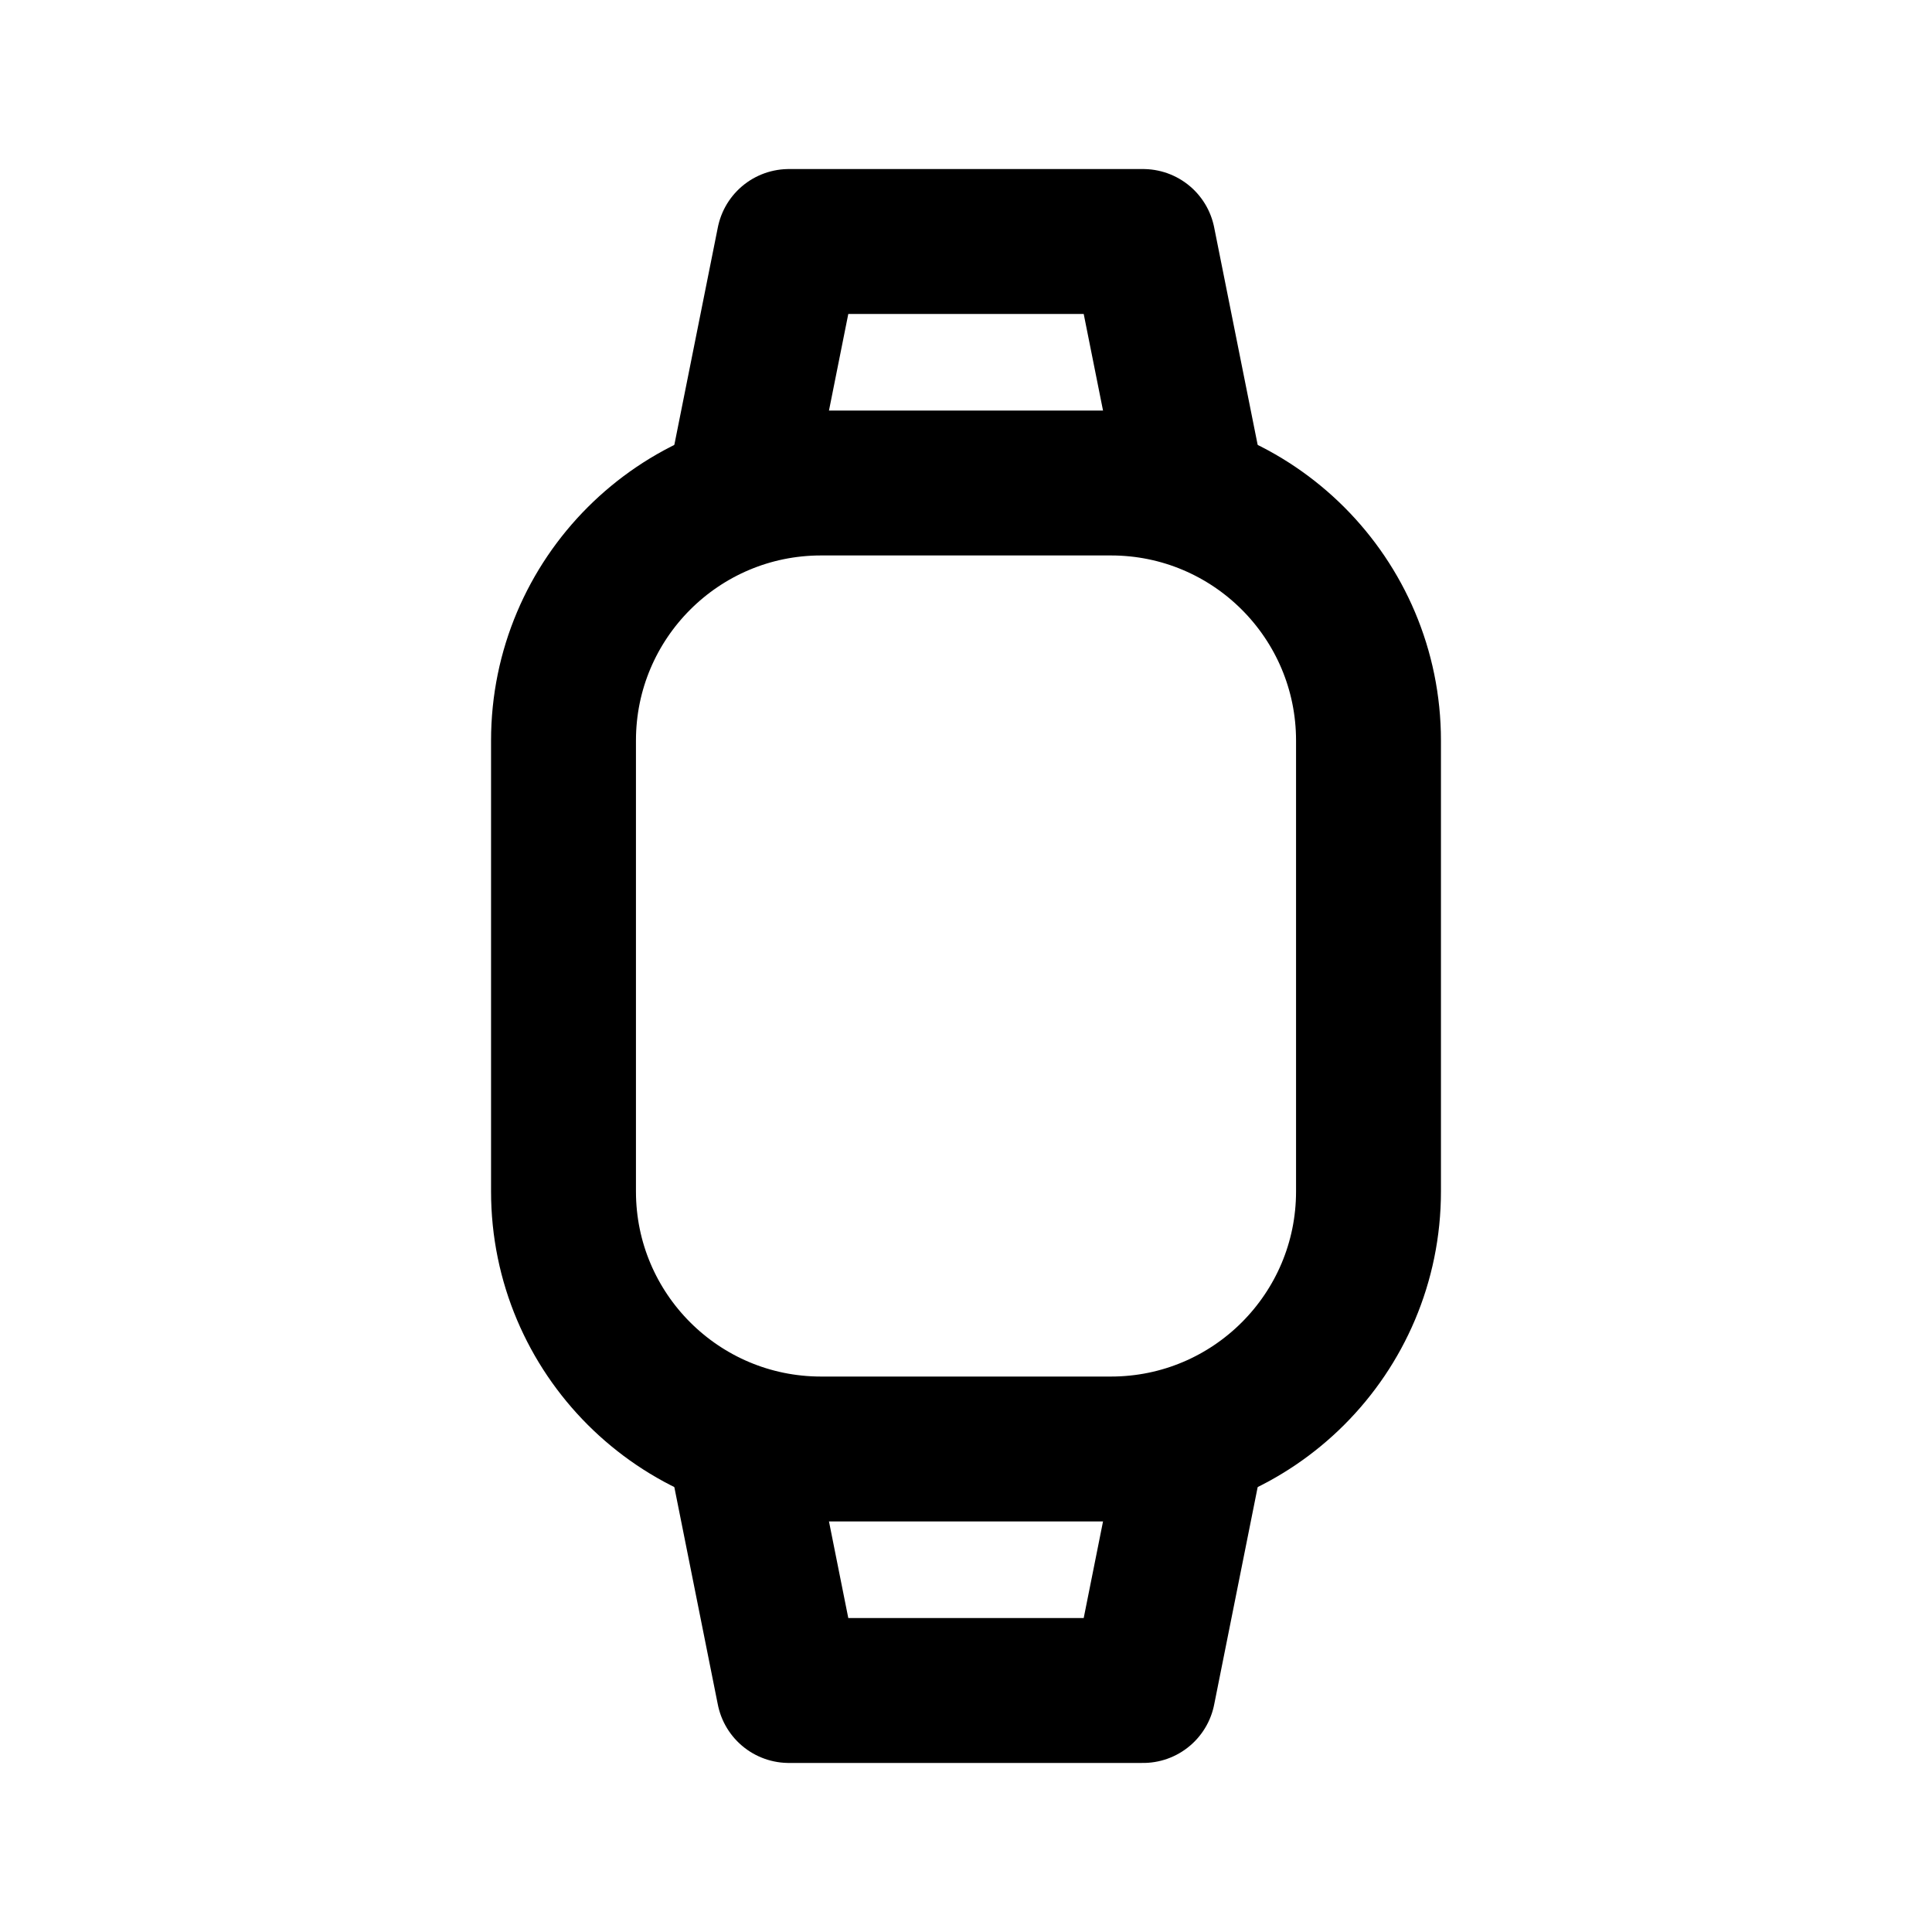
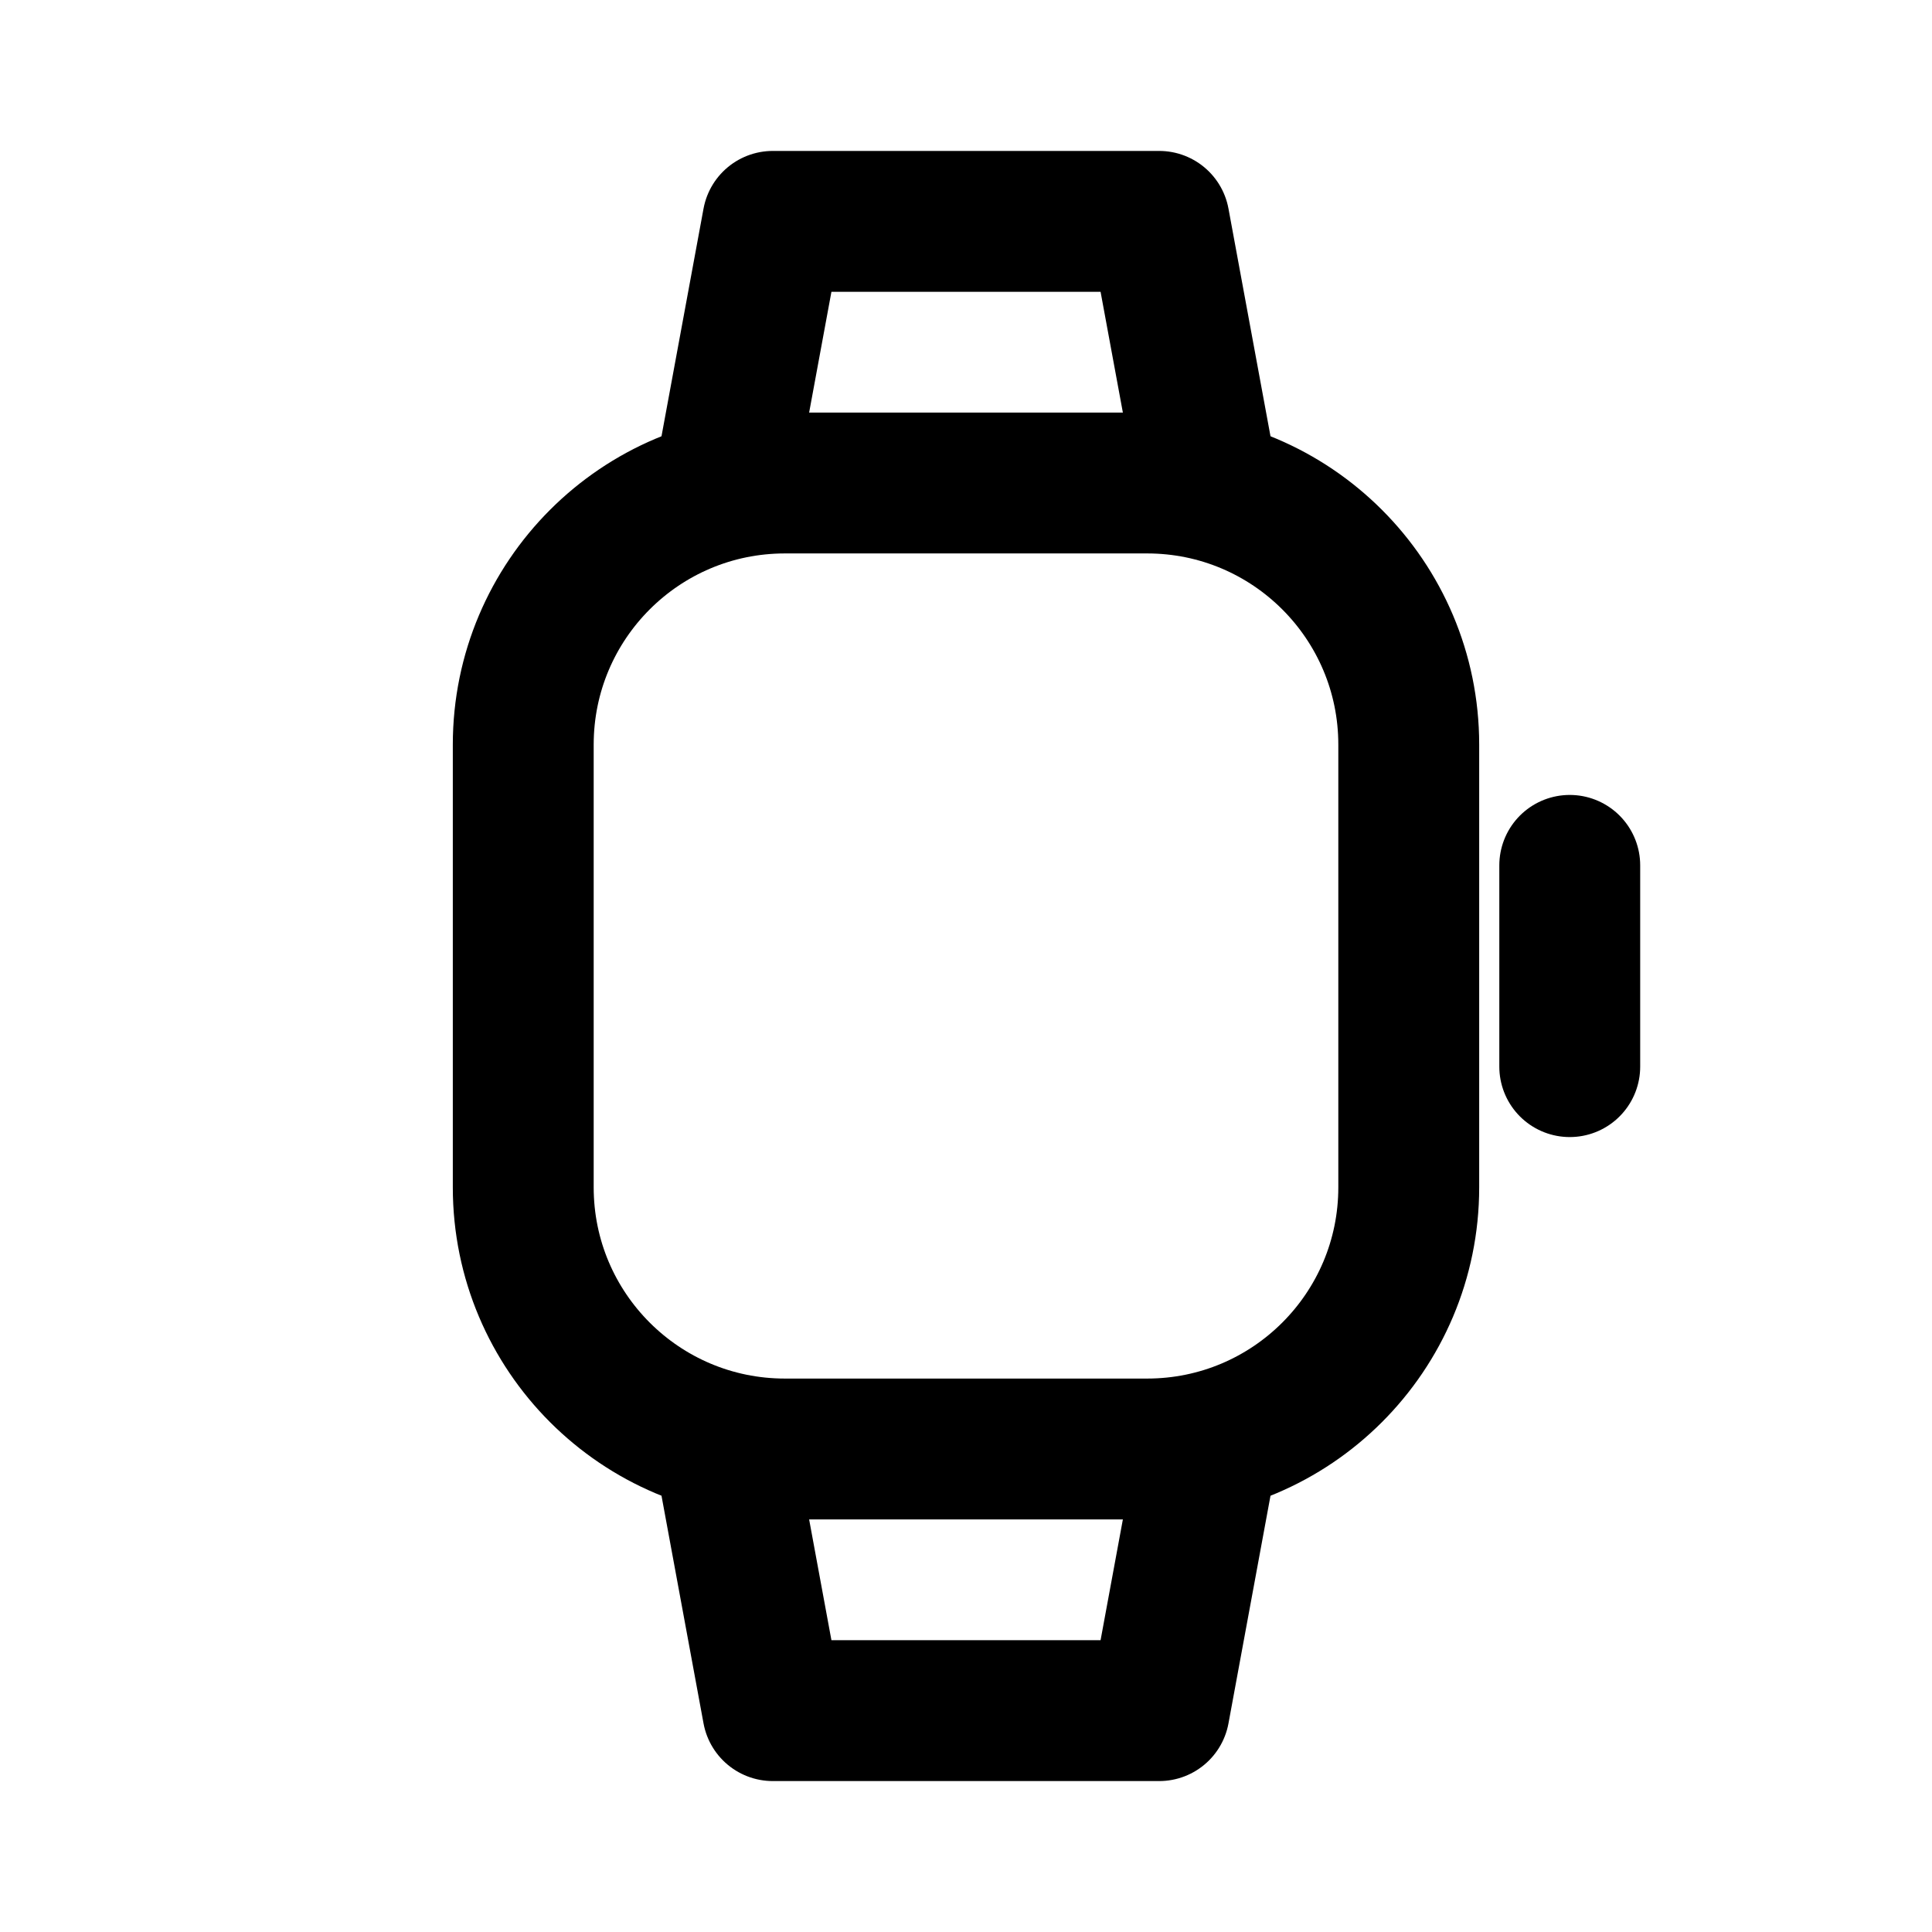
- <svg xmlns="http://www.w3.org/2000/svg" width="24" height="24" viewBox="0 0 24 24" fill="none" stroke="#000" stroke-width="1.8" stroke-linecap="round" stroke-linejoin="round">
-   <rect x="7" y="6" width="10" height="12" rx="3.2" />
-   <path d="M9.2 6l.6-3h4.4l.6 3M9.2 18l.6 3h4.4l.6-3" />
+ <svg xmlns="http://www.w3.org/2000/svg" width="24" height="24" viewBox="0 0 24 24">
+   <g fill="none" stroke="#000" stroke-width="1.75" stroke-linecap="round" stroke-linejoin="round">
+     <rect x="6.5" y="6" width="11" height="12" rx="3.25" />
+     <path d="M9 6l.6-3.25h4.8L15 6M9 18l.6 3.25h4.8L15 18" />
+     <path d="M19.5 10.75v2.5" />
+   </g>
</svg>
